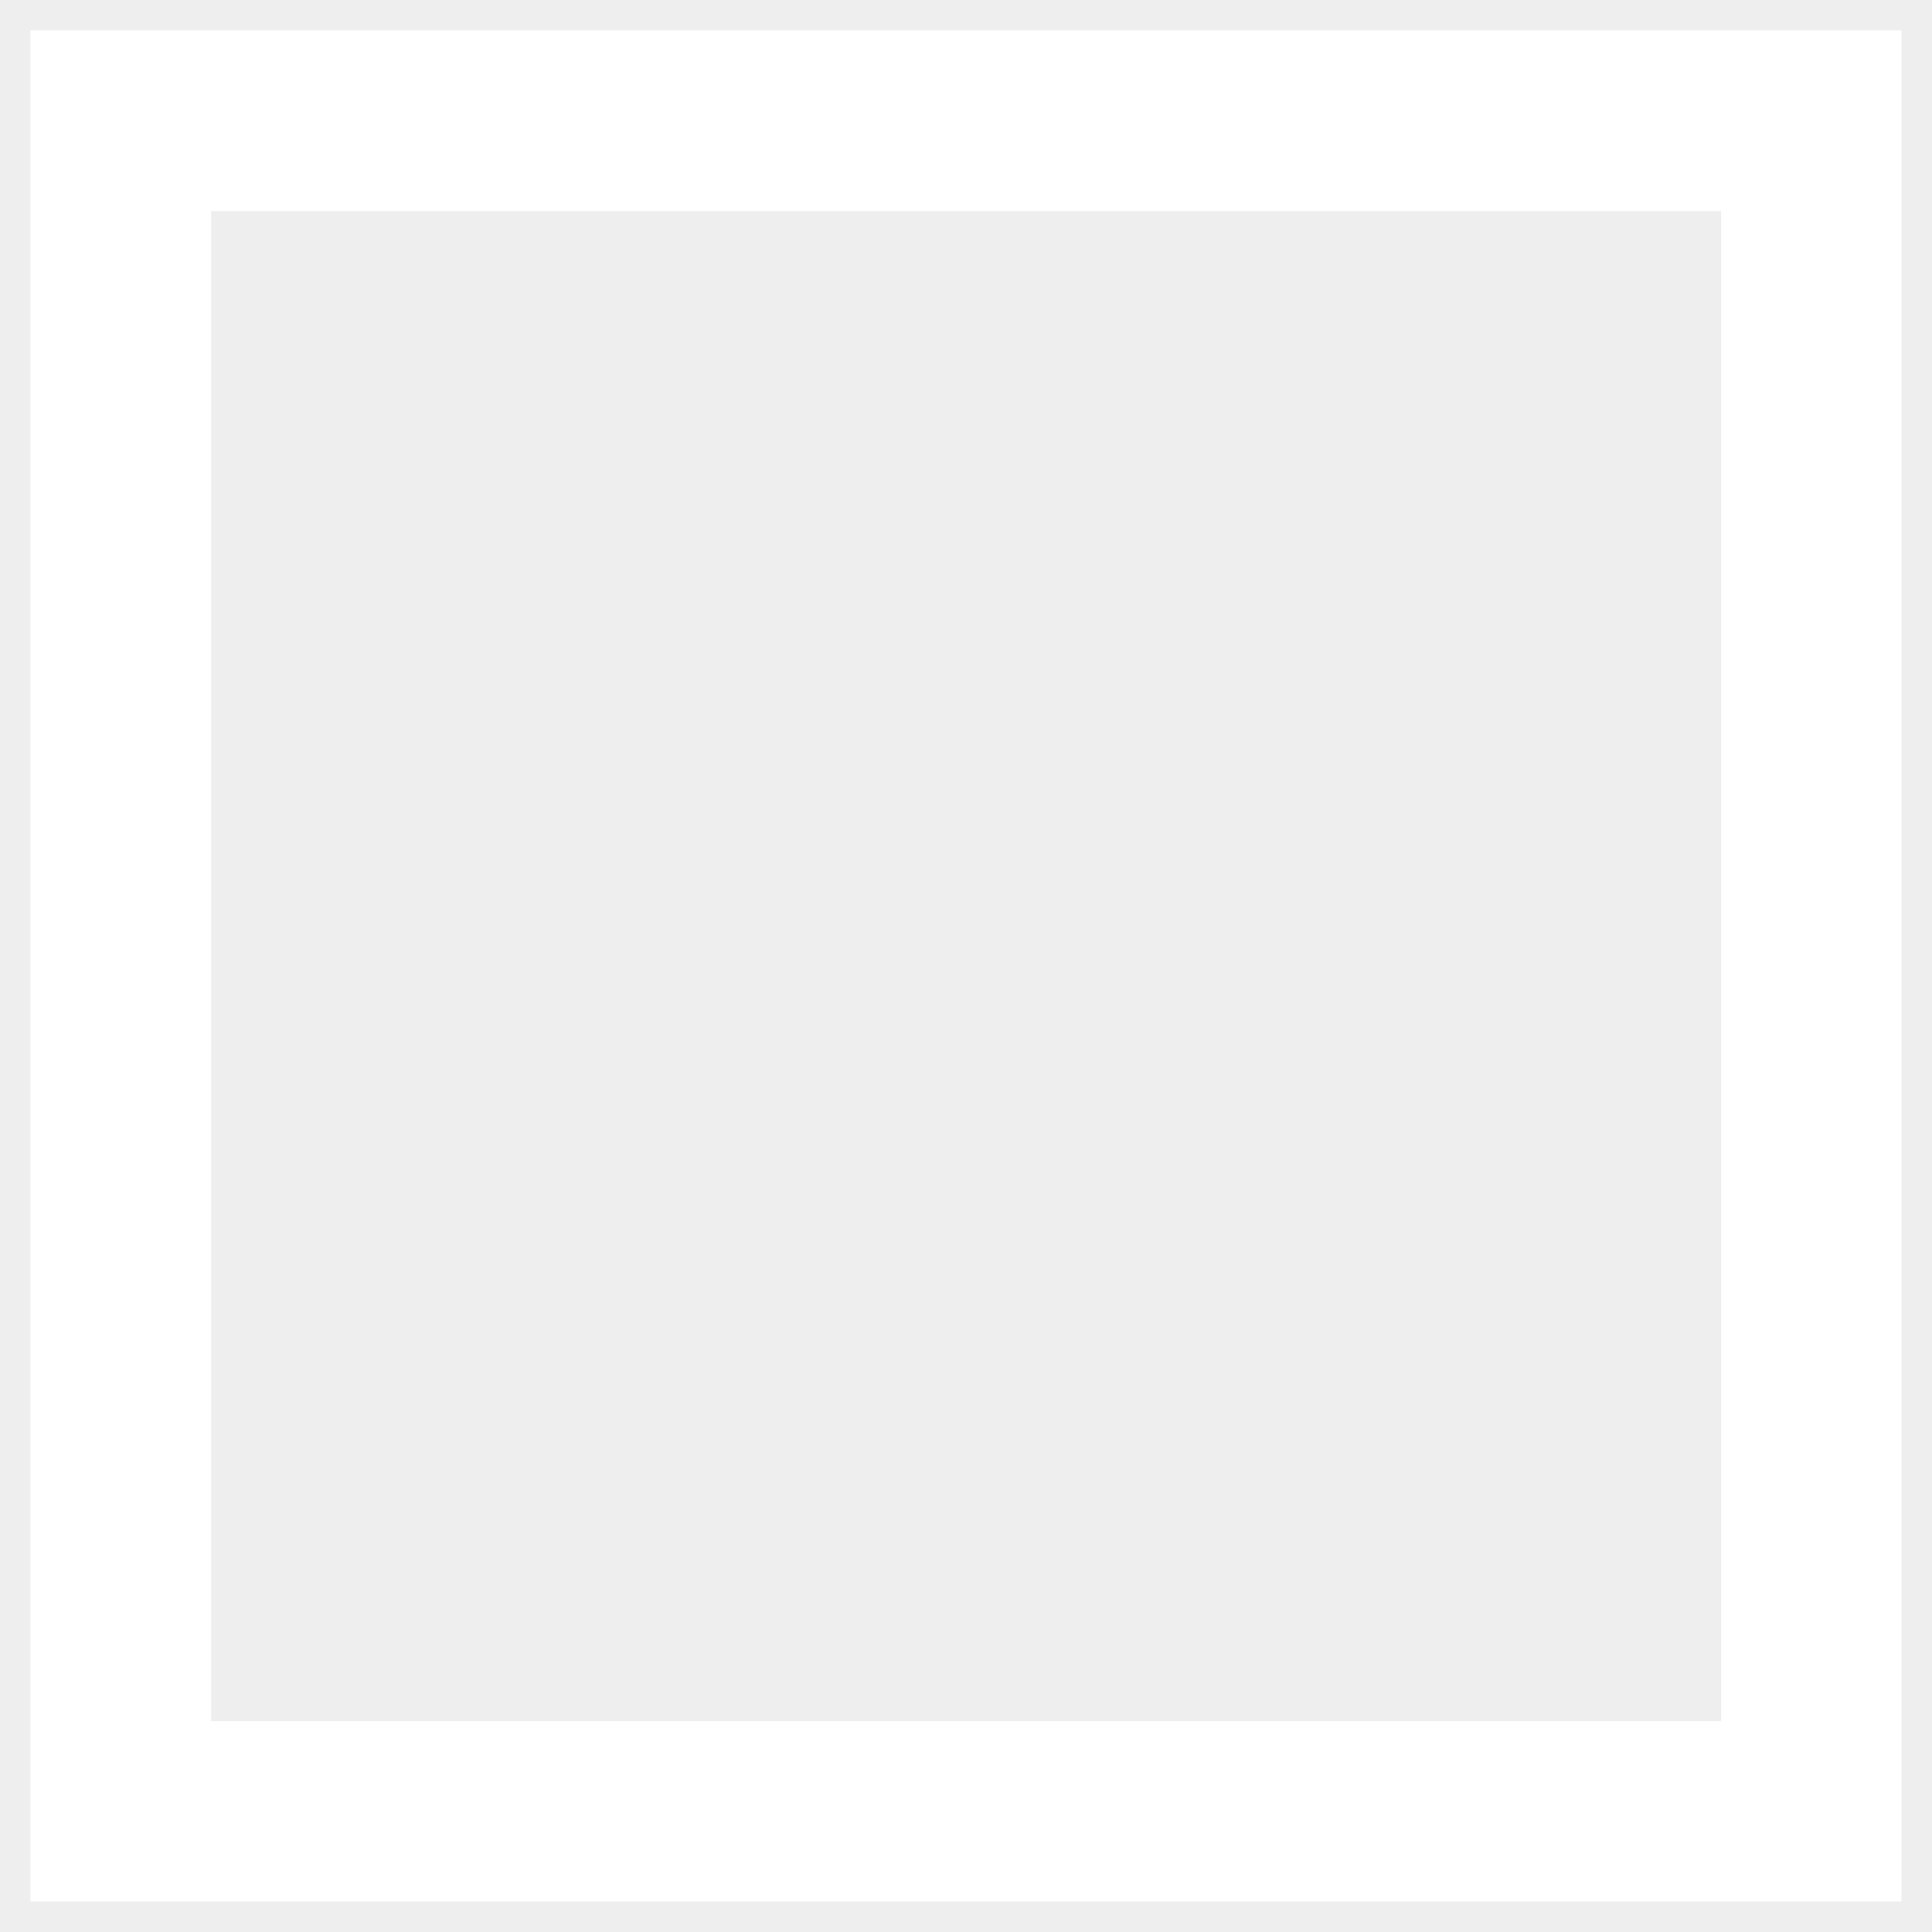
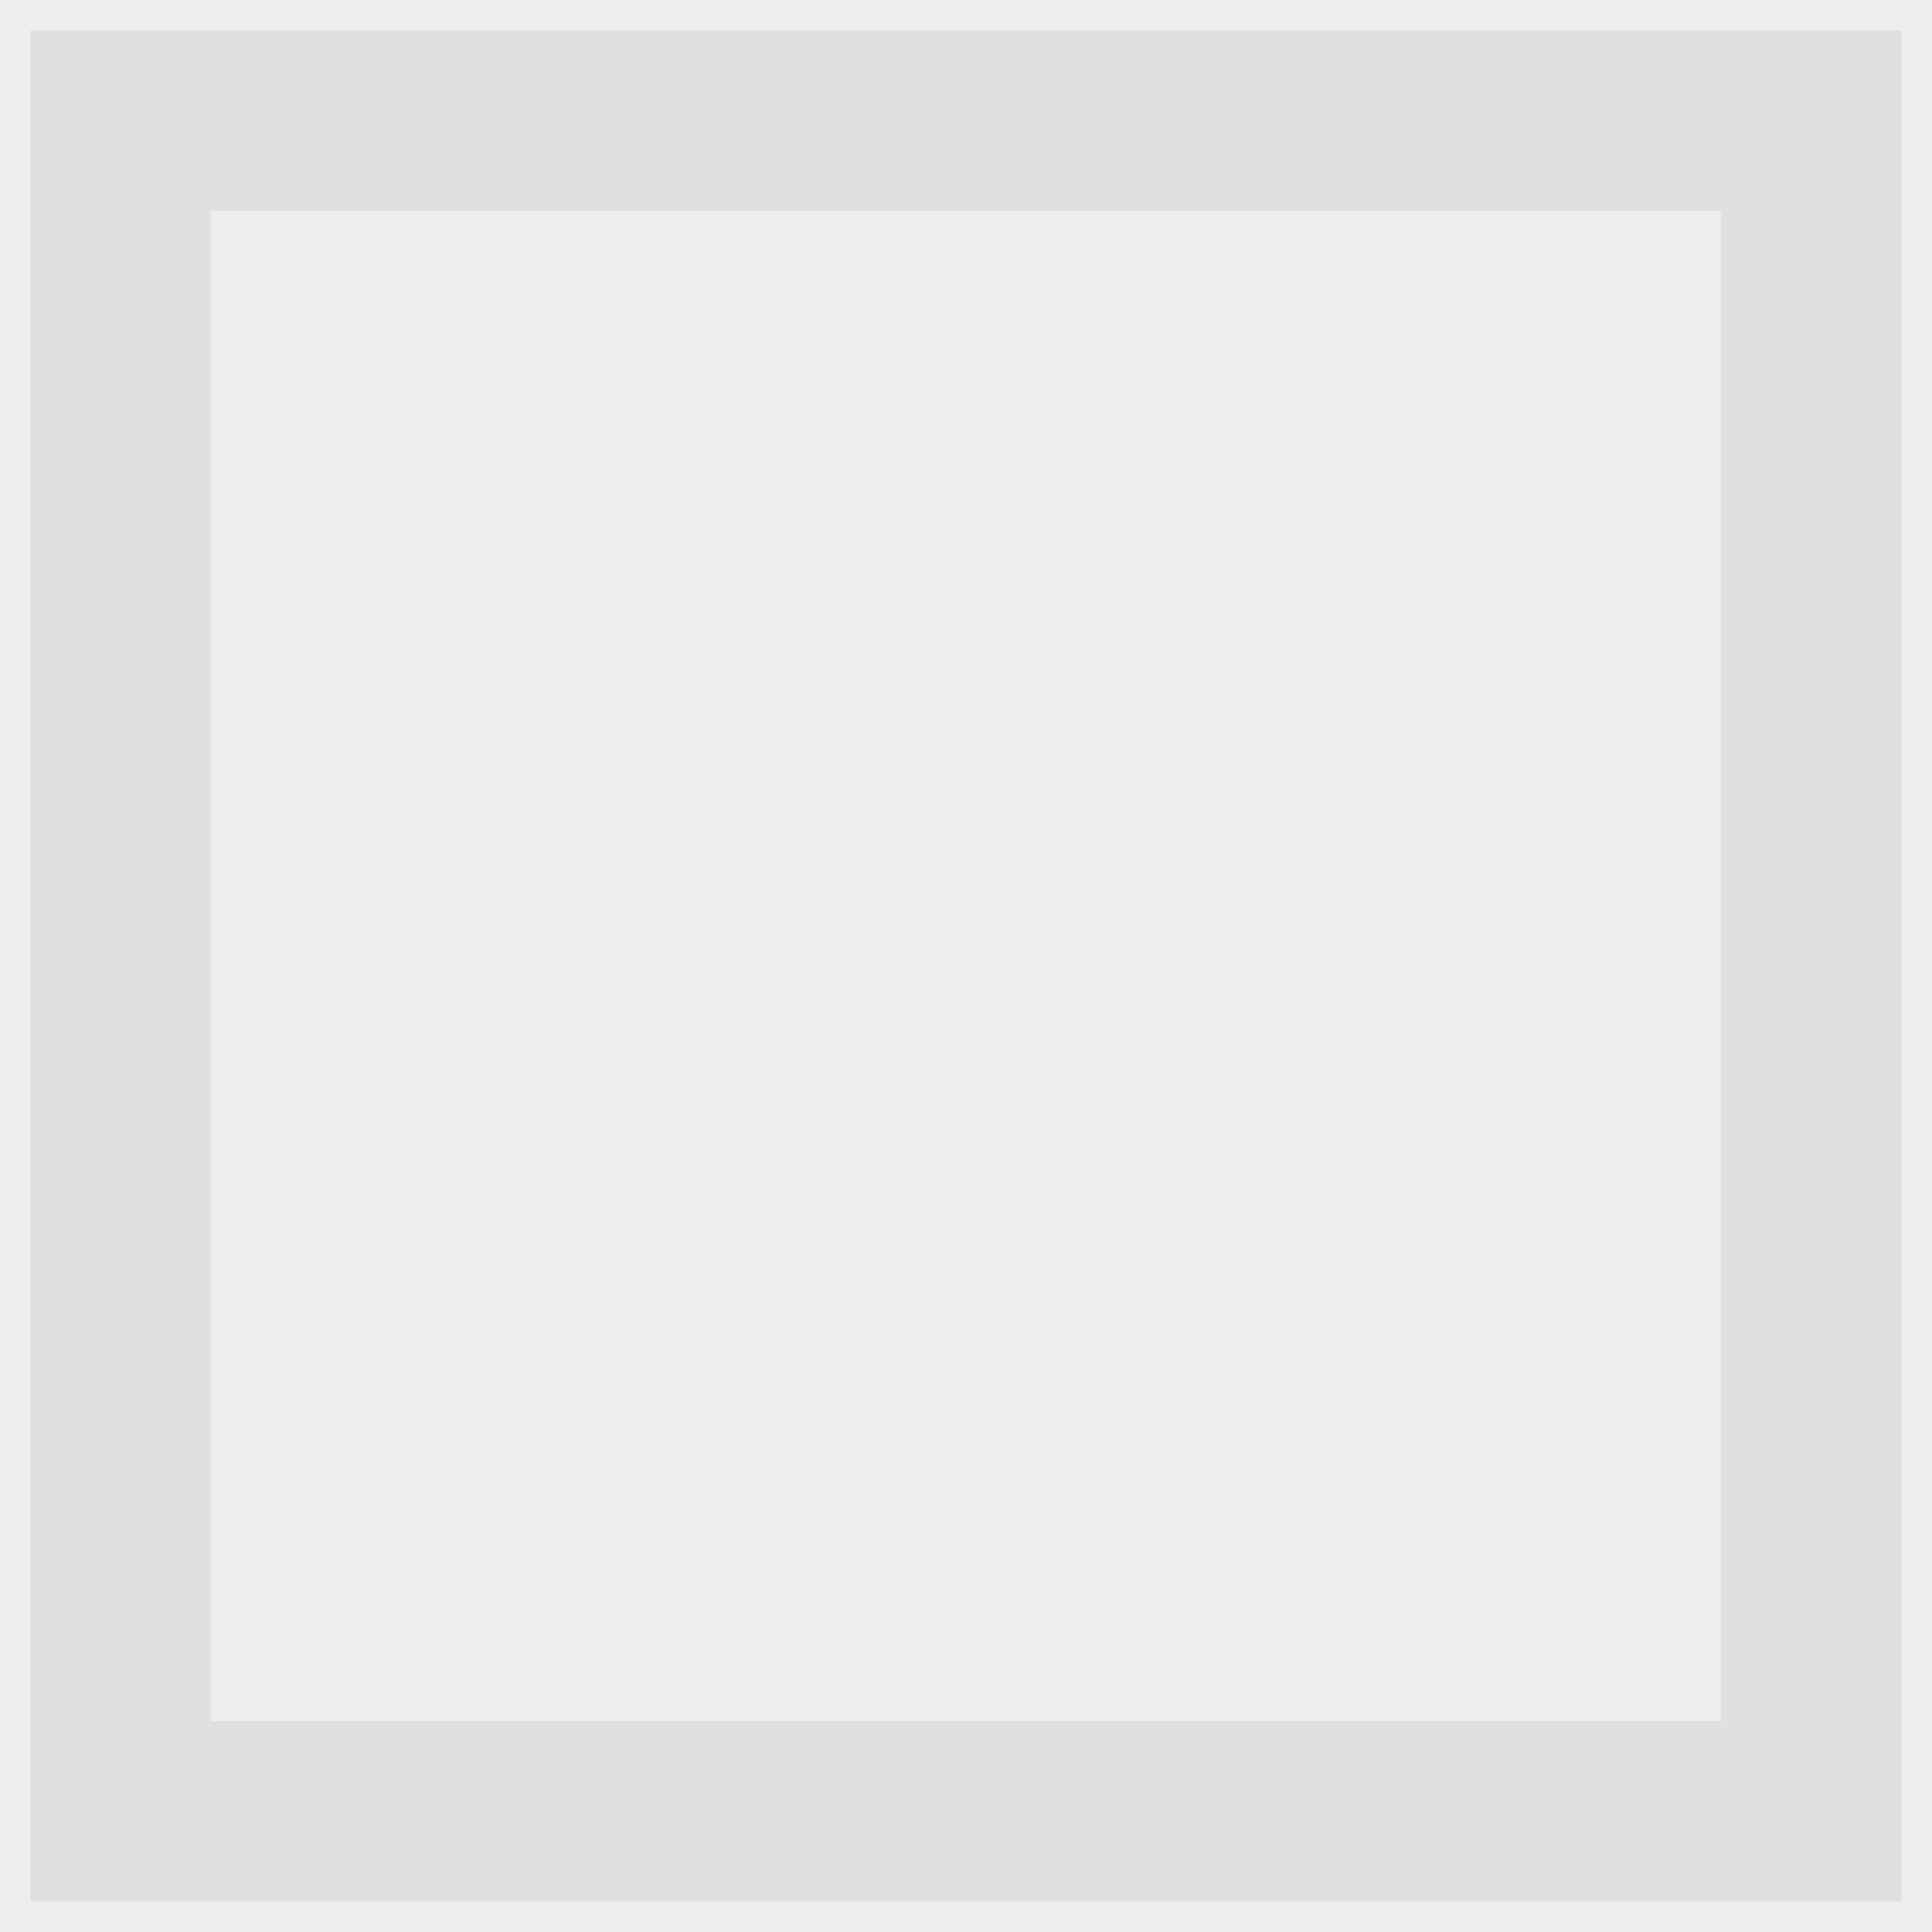
<svg xmlns="http://www.w3.org/2000/svg" viewBox="0 0 512 512" style="height: 512px; width: 512px;">
  <path d="M0 0h512v512H0z" fill="#000000" fill-opacity="0.01" />
  <g class="" transform="translate(0,0)" style="">
-     <path d="M23.05 23.05V488.9H488.9V23.05zm17.9 17.9H471.1V471.1H40.95z" fill="#ffffff" fill-opacity="1" stroke="#ffffff" stroke-opacity="1" stroke-width="30" />
+     <path d="M23.05 23.05V488.9H488.9V23.05zm17.9 17.9H471.1V471.1H40.95z" fill="#ffffff" fill-opacity="1" stroke="#e0e0e0" stroke-opacity="1" stroke-width="30" />
  </g>
</svg>
